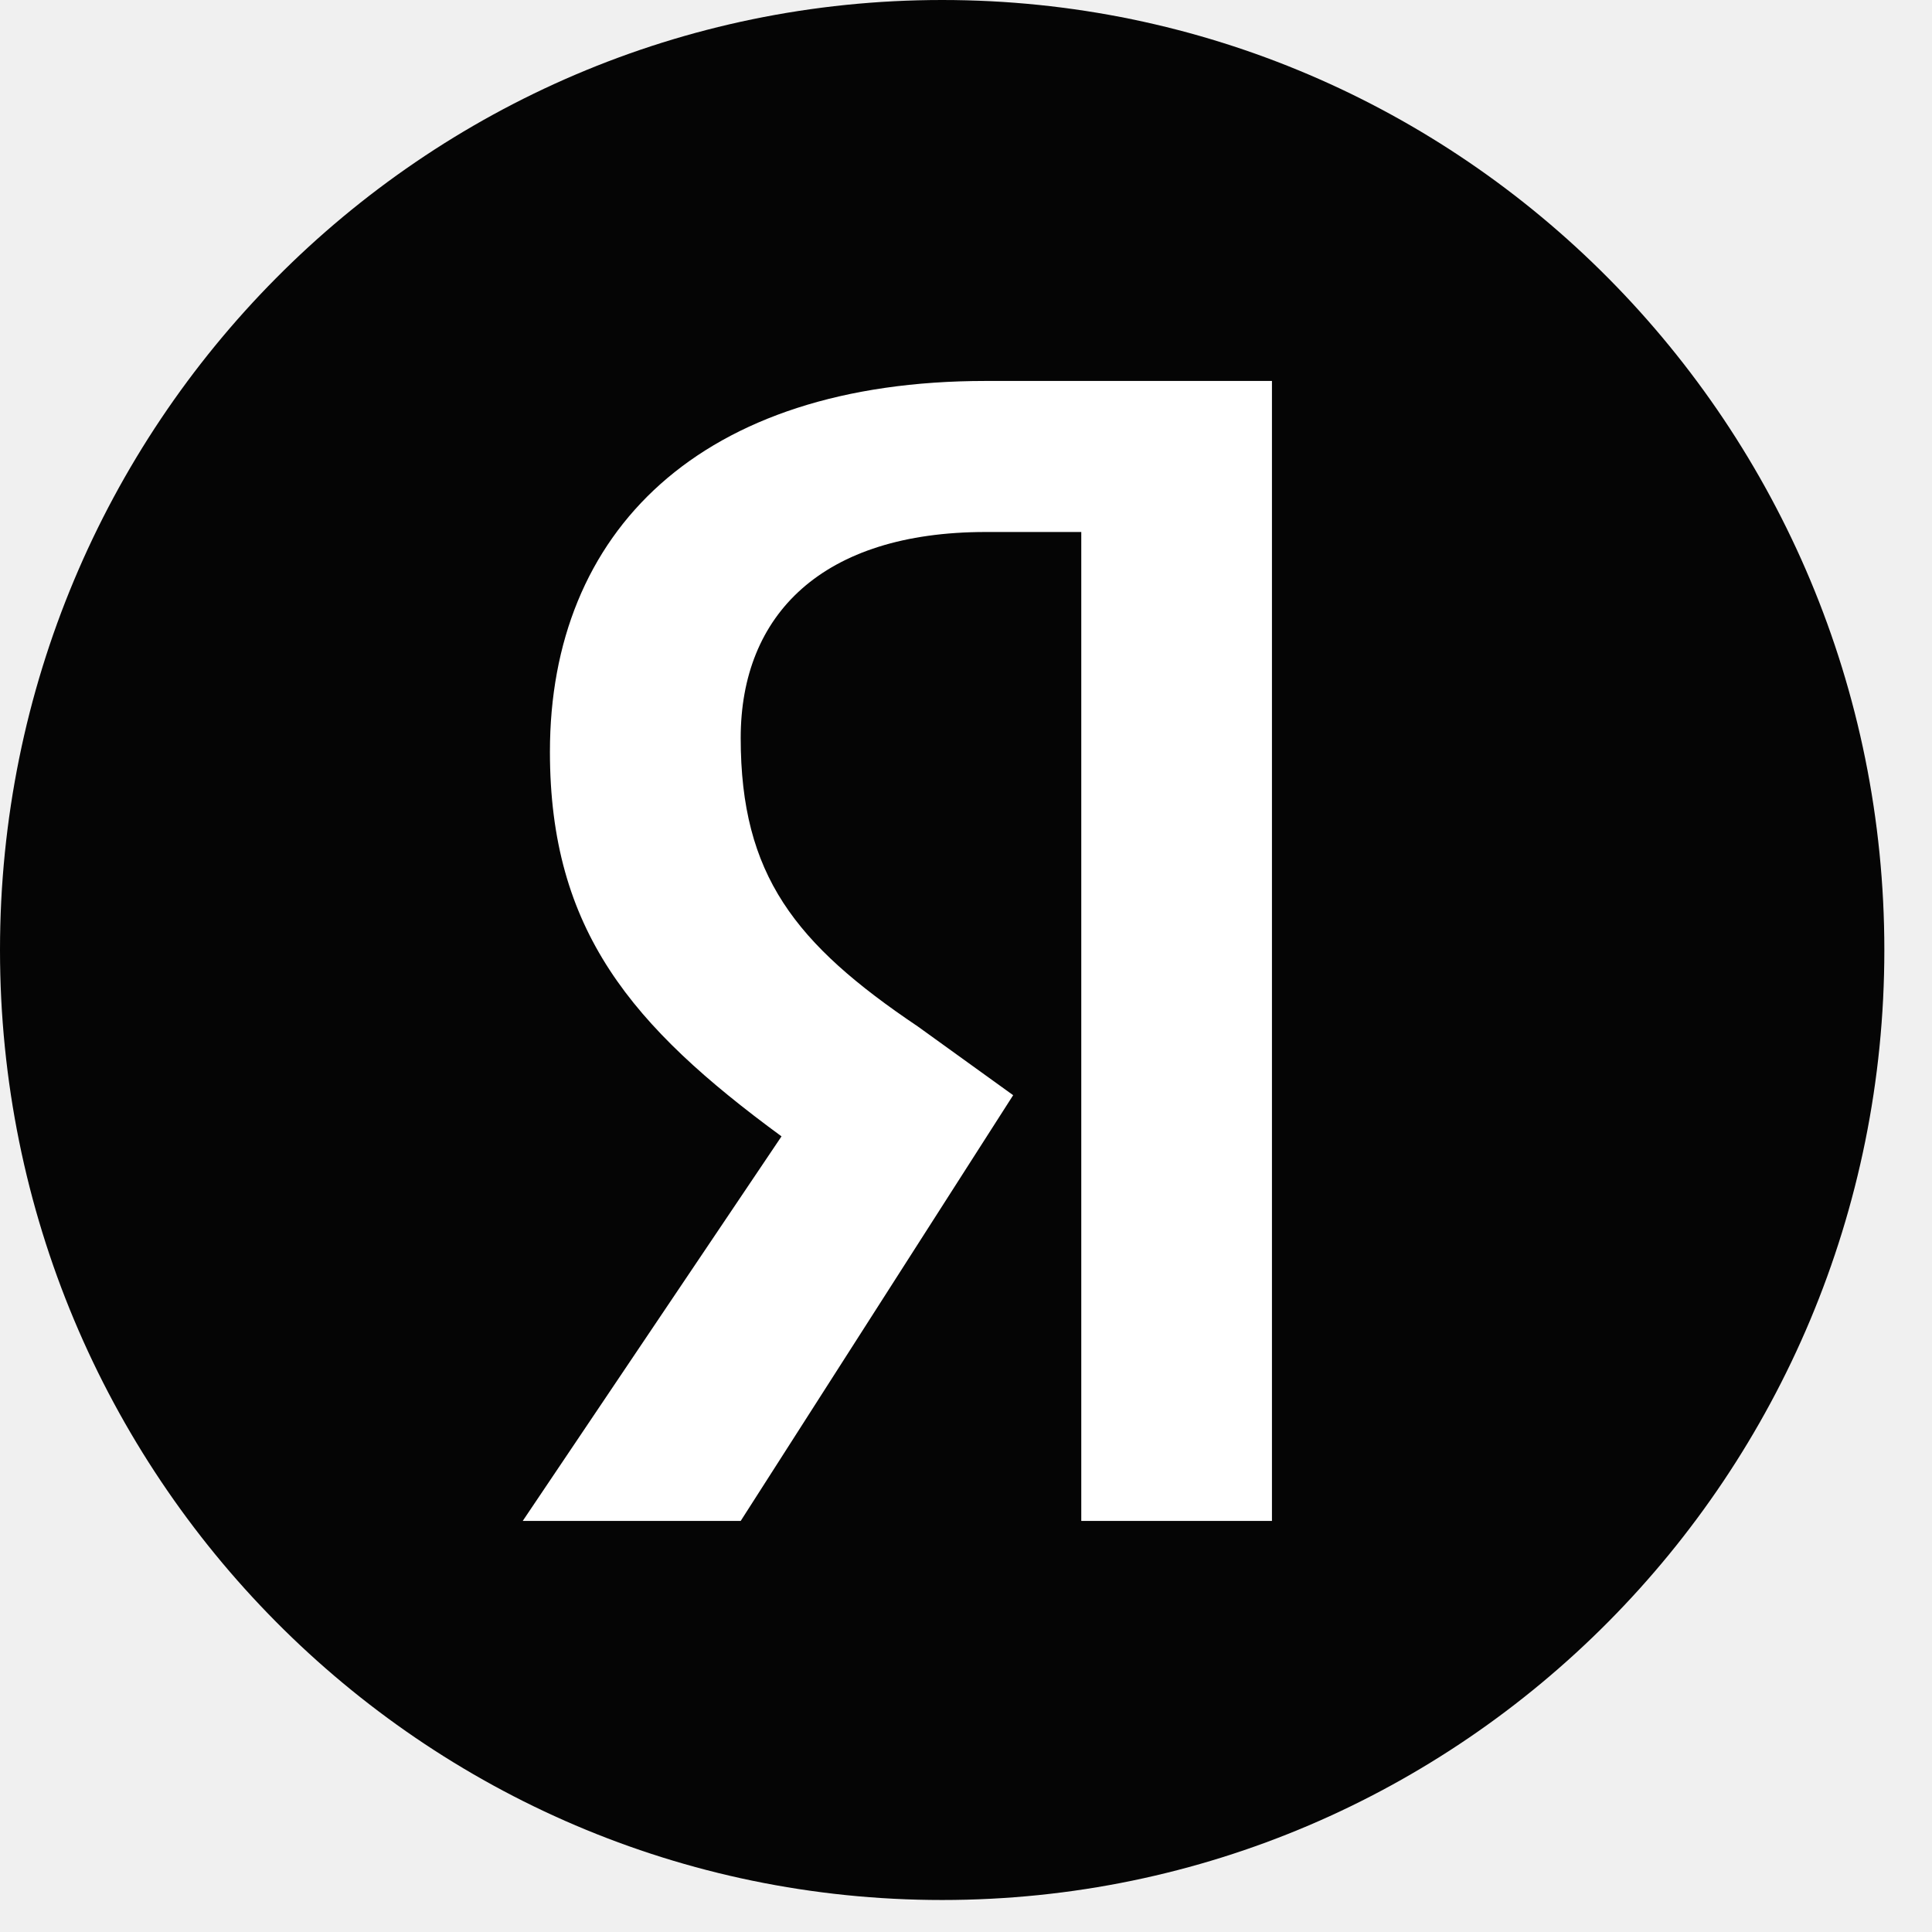
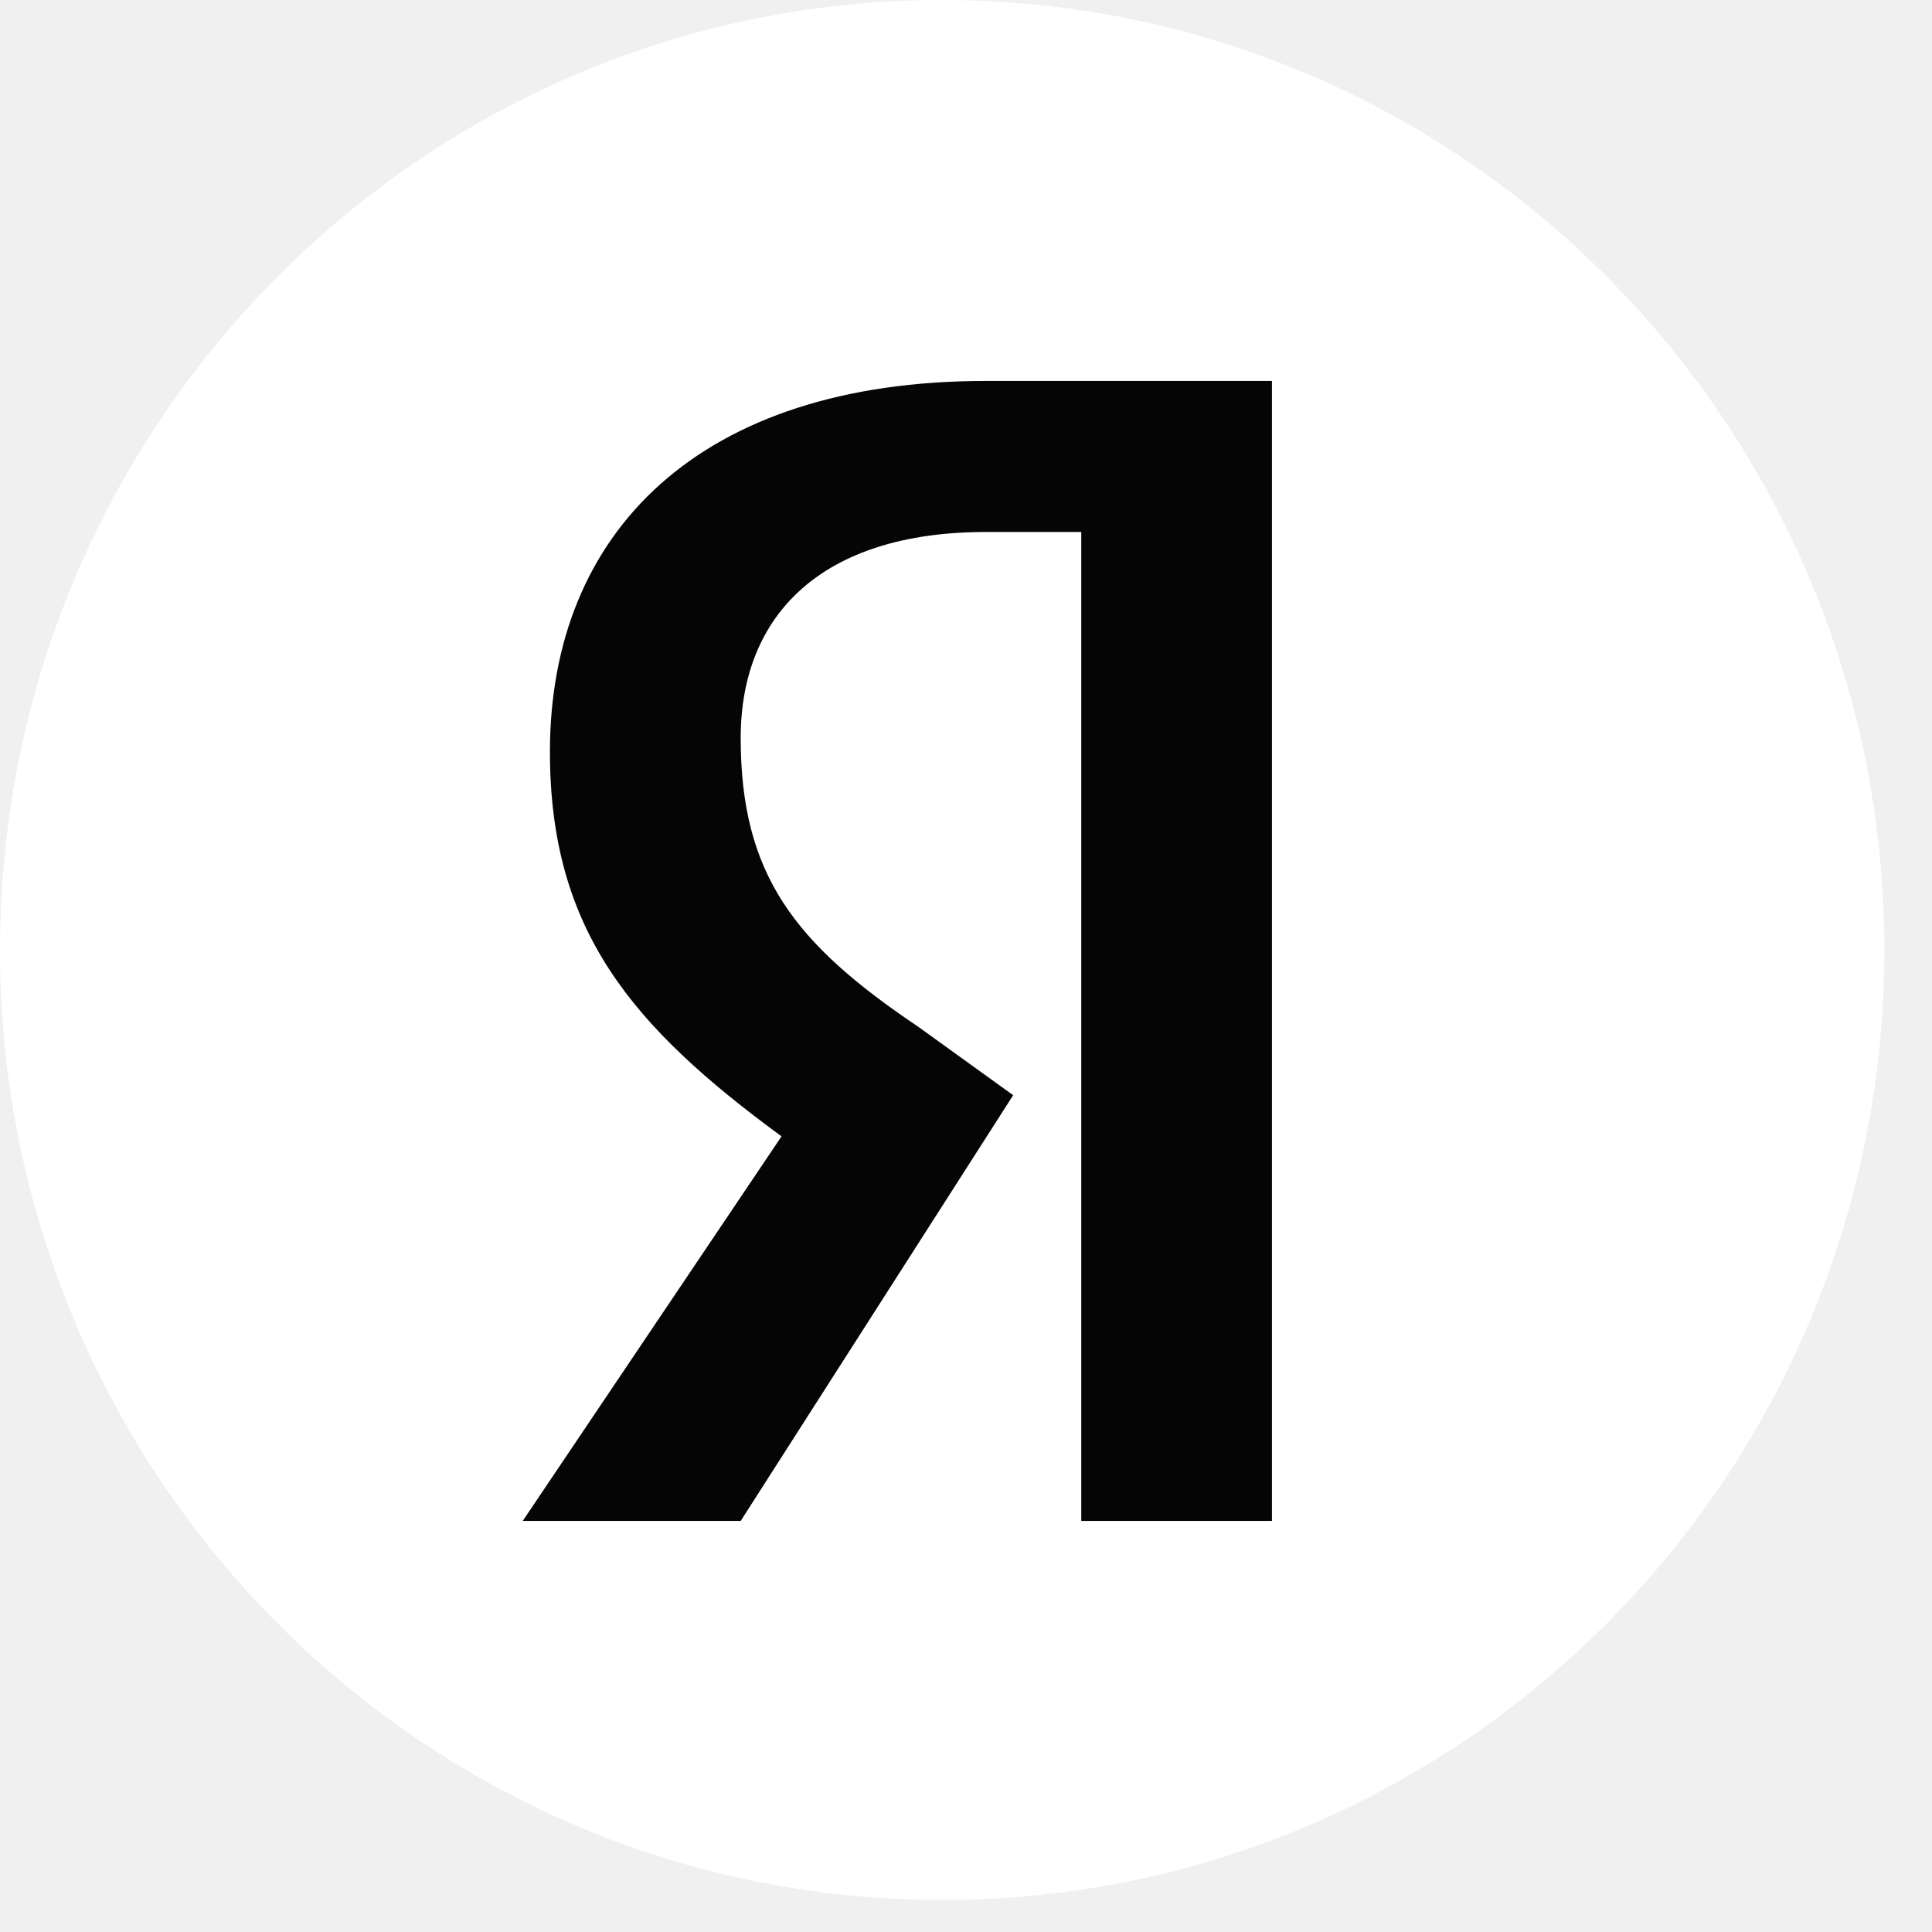
<svg xmlns="http://www.w3.org/2000/svg" width="39" height="39" fill="none">
-   <path d="M19.019 38.354C29.523 38.354 38.038 29.768 38.038 19.177C38.038 8.586 29.523 0 19.019 0C8.515 0 0 8.586 0 19.177C0 29.768 8.515 38.354 19.019 38.354Z" fill="#050505" />
-   <path d="M21.824 10.739H19.9C16.6 10.739 14.952 12.404 14.952 14.897C14.952 17.668 16.052 19.055 18.528 20.721L20.452 22.108L14.952 30.702H10.552L15.776 22.939C12.752 20.721 11.101 18.781 11.101 15.175C11.101 10.739 14.125 7.69 19.9 7.69H25.676V30.702H21.827V10.739H21.824Z" fill="#fff" />
+   <path d="M19.019 38.354C29.523 38.354 38.038 29.768 38.038 19.177C38.038 8.586 29.523 0 19.019 0C8.515 0 0 8.586 0 19.177C0 29.768 8.515 38.354 19.019 38.354Z" fill="#FFFFFF" />
+   <path d="M21.824 10.739H19.9C16.6 10.739 14.952 12.404 14.952 14.897C14.952 17.668 16.052 19.055 18.528 20.721L20.452 22.108L14.952 30.702H10.552L15.776 22.939C12.752 20.721 11.101 18.781 11.101 15.175C11.101 10.739 14.125 7.69 19.9 7.69H25.676V30.702H21.827V10.739H21.824Z" fill="#050505" />
</svg>
